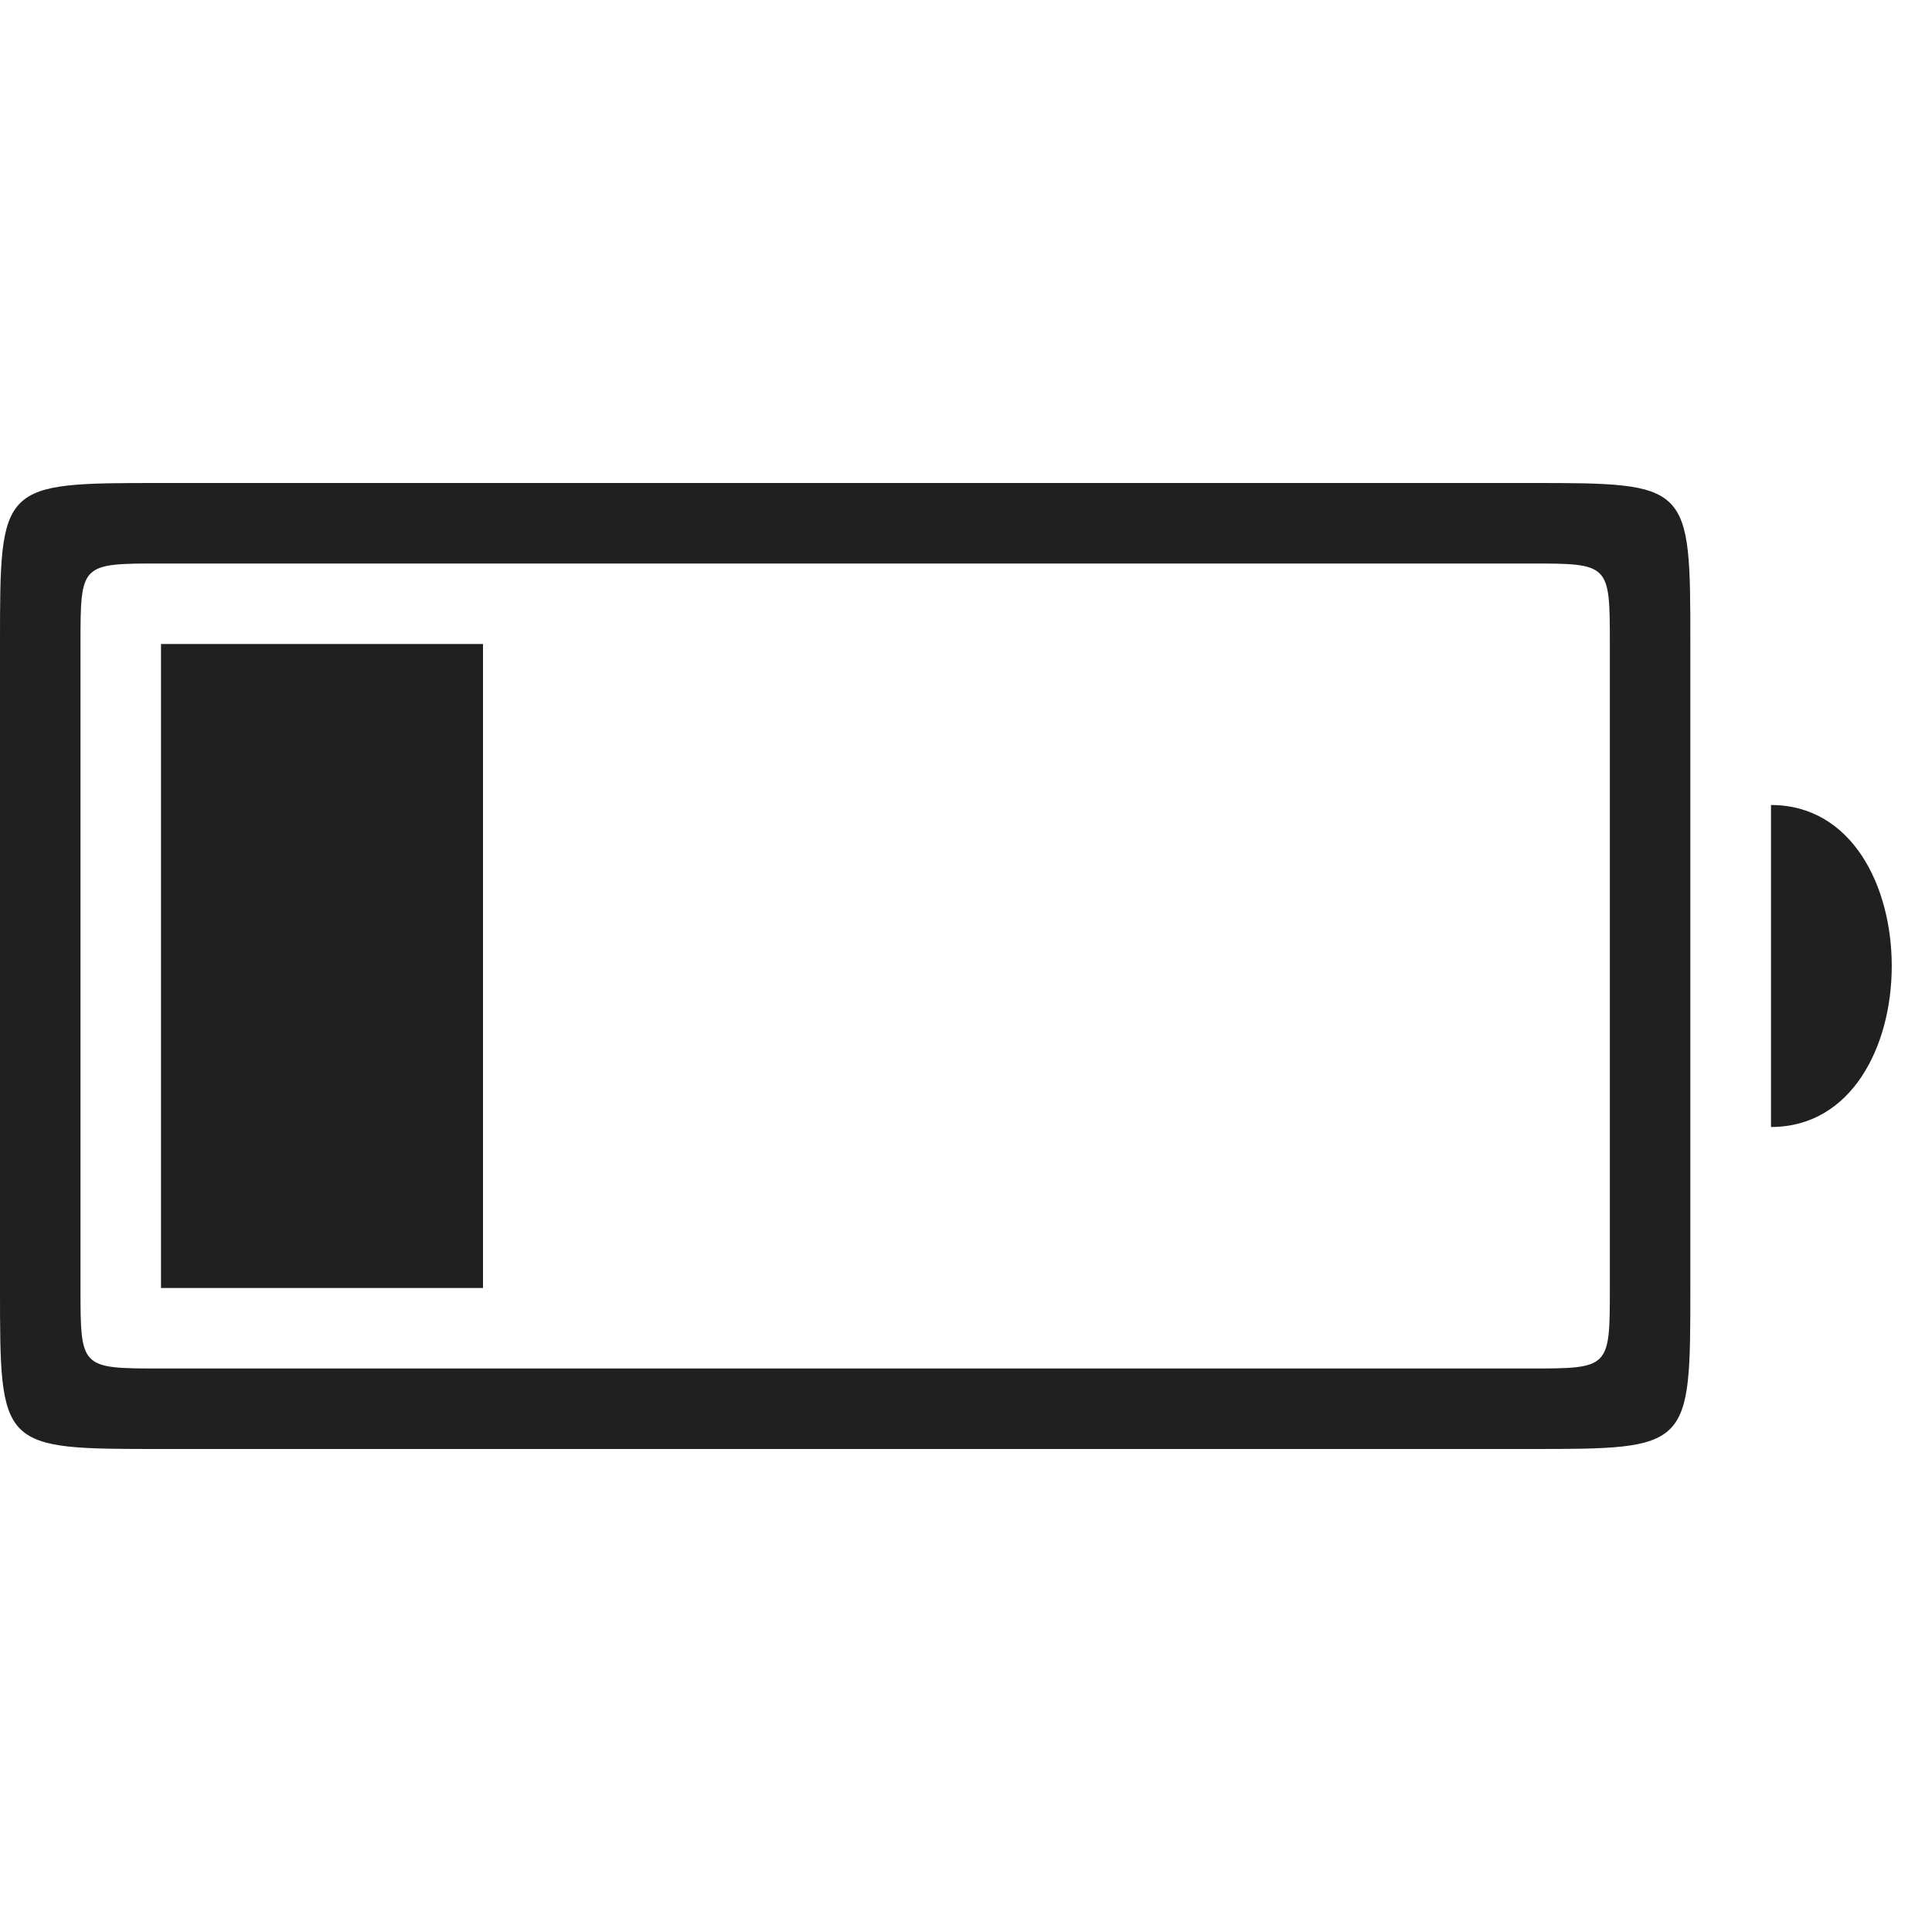
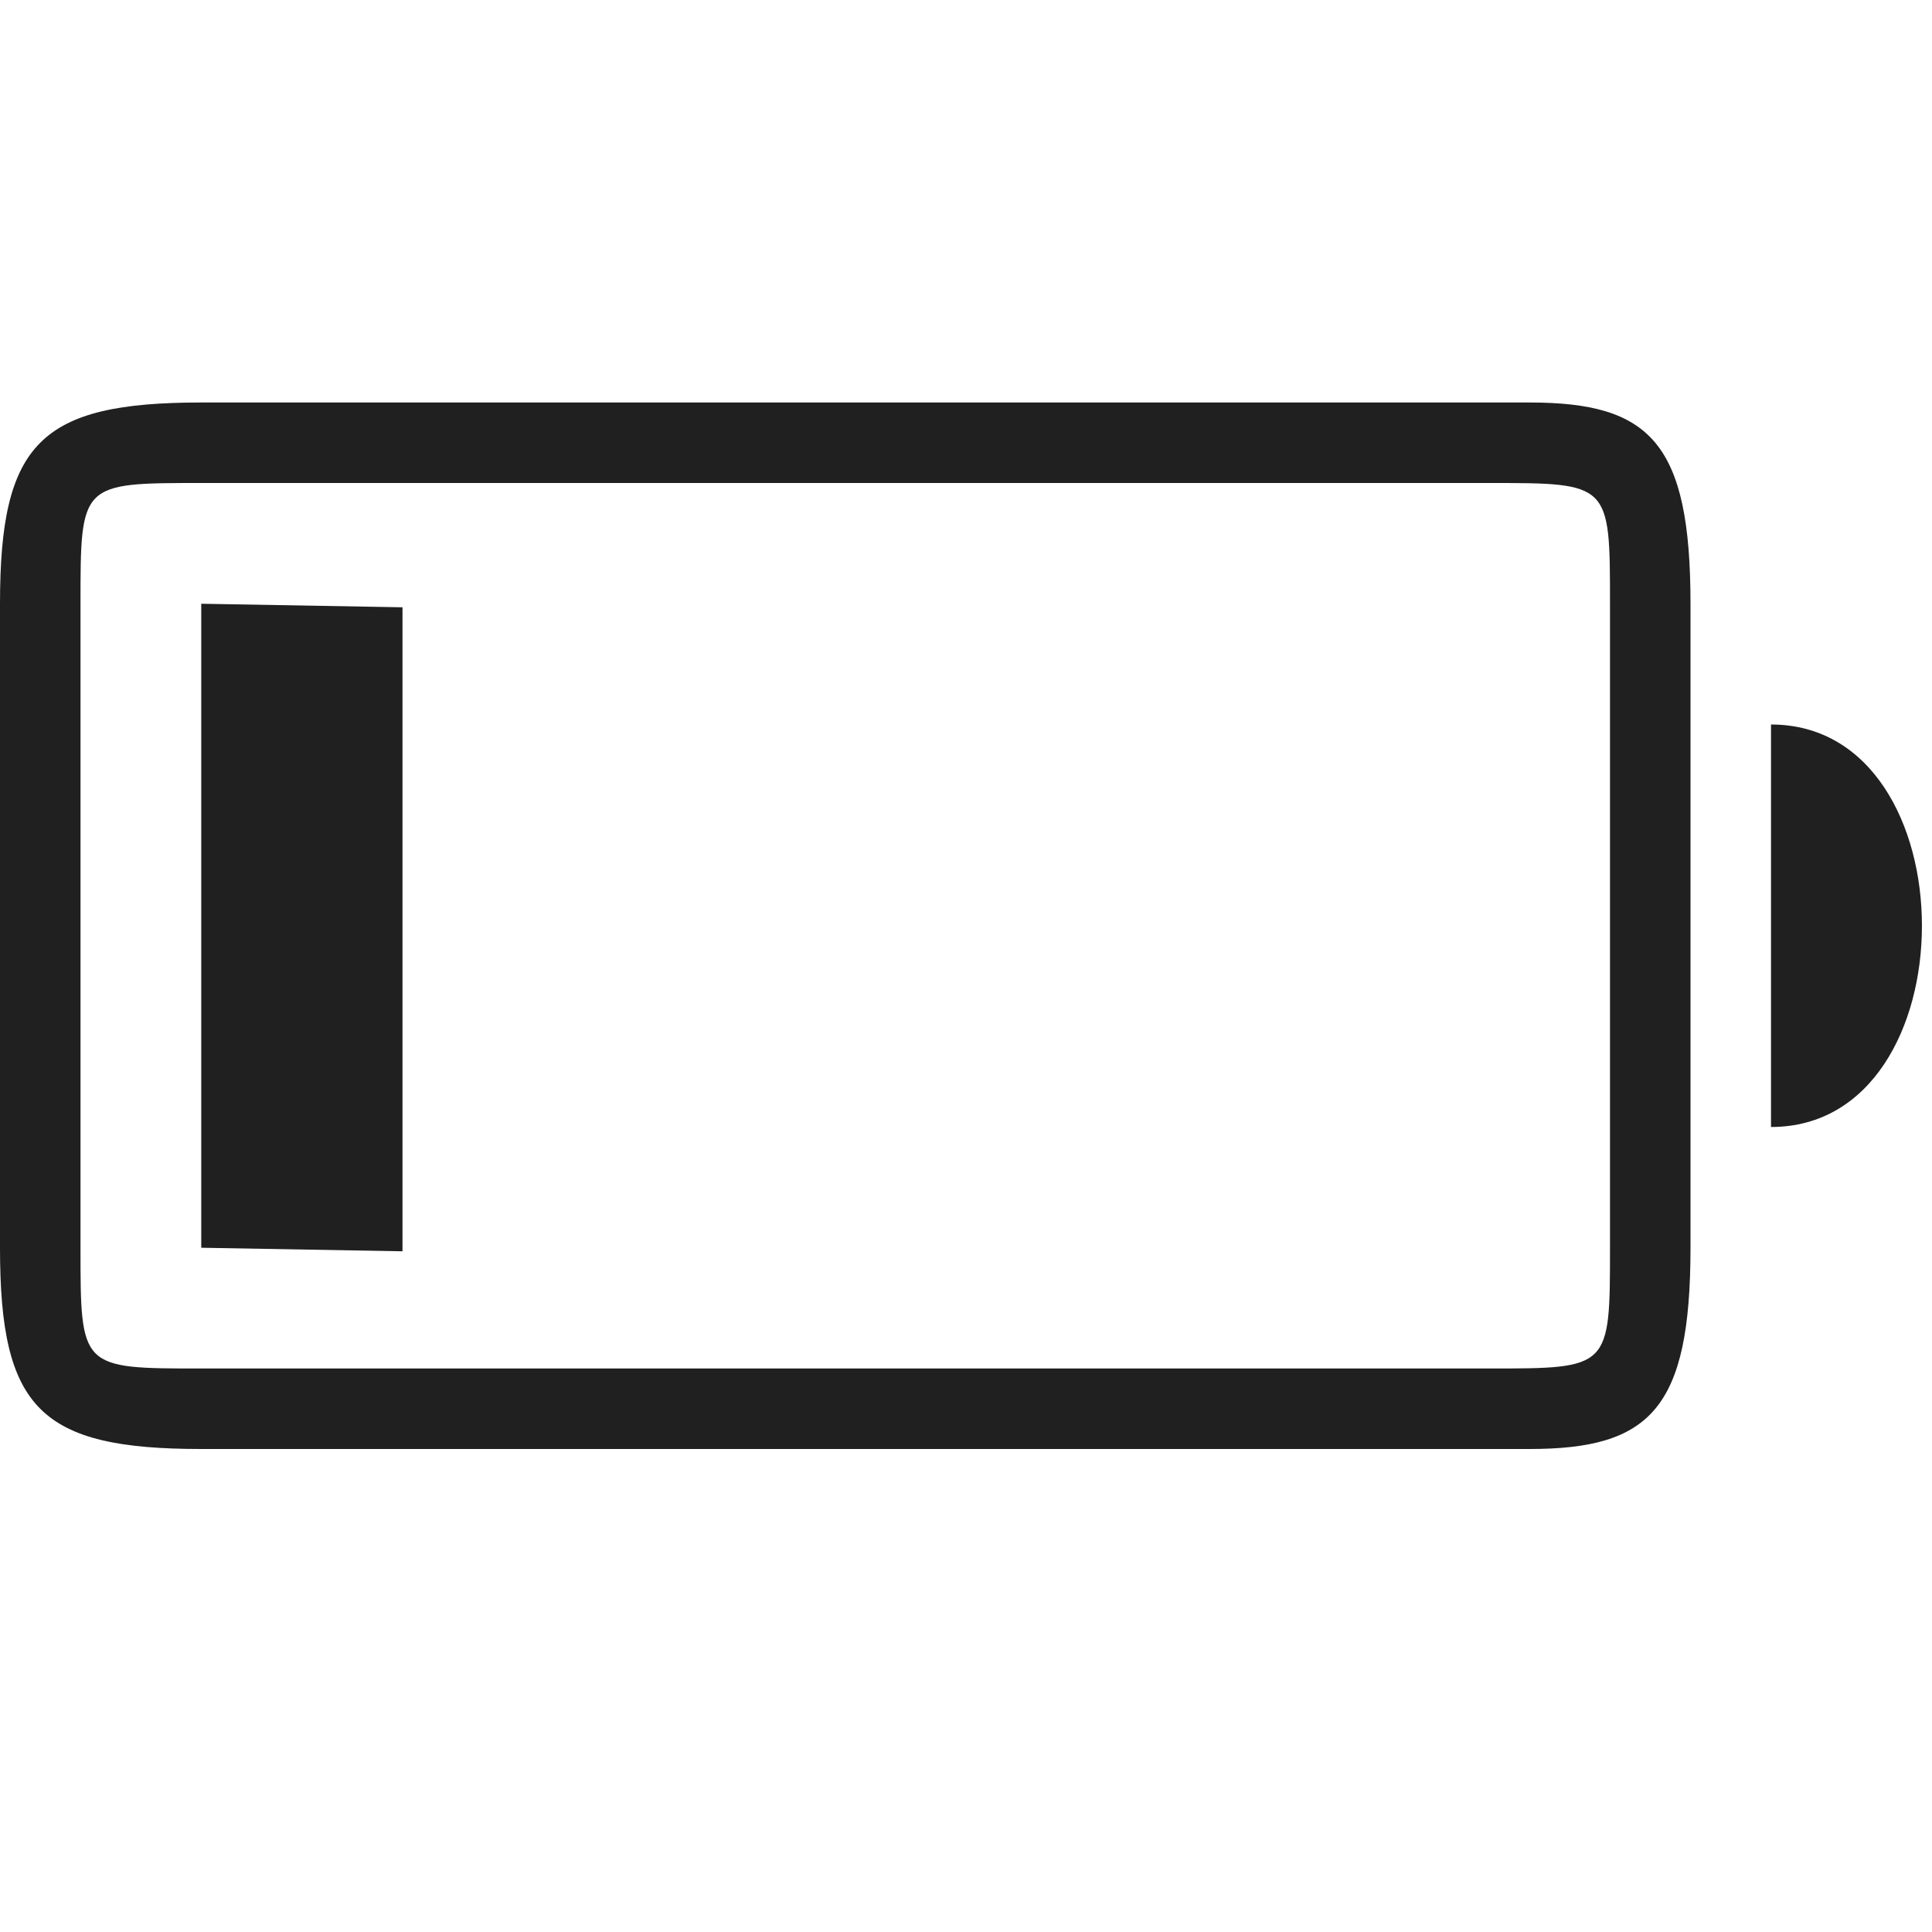
<svg xmlns="http://www.w3.org/2000/svg" xmlns:xlink="http://www.w3.org/1999/xlink" id="svg7384" style="enable-background:new" height="24" width="24" version="1.1">
  <defs id="defs7386">
    <filter id="filter7554" style="color-interpolation-filters:sRGB">
      <feBlend id="feBlend7556" in2="BackgroundImage" mode="darken" />
    </filter>
    <filter style="color-interpolation-filters:sRGB" id="filter7554-5">
      <feBlend mode="darken" in2="BackgroundImage" id="feBlend7556-4" />
    </filter>
    <filter id="filter7554-6" style="color-interpolation-filters:sRGB">
      <feBlend mode="darken" in2="BackgroundImage" id="feBlend7556-6" />
    </filter>
    <linearGradient x1="8.925" y1="6" x2="8.925" y2="19" id="linearGradient2868" xlink:href="#linearGradient3678" gradientUnits="userSpaceOnUse" gradientTransform="translate(-1,-2)" />
    <linearGradient id="linearGradient3678">
      <stop id="stop3680" style="stop-color:#ffffff;stop-opacity:1" offset="0" />
      <stop id="stop3682" style="stop-color:#e6e6e6;stop-opacity:1" offset="1" />
    </linearGradient>
    <linearGradient x1="9" y1="3" x2="9" y2="21" id="linearGradient2393" xlink:href="#linearGradient3678" gradientUnits="userSpaceOnUse" gradientTransform="translate(-2,-1)" />
    <linearGradient gradientTransform="translate(-1.000123,-5)" gradientUnits="userSpaceOnUse" xlink:href="#linearGradient3587-6-5-3" id="linearGradient2398" y2="21" x2="14" y1="3" x1="14" />
    <linearGradient id="linearGradient3587-6-5-3">
      <stop offset="0" style="stop-color:#000000;stop-opacity:1" id="stop3589-9-2-0" />
      <stop offset="1" style="stop-color:#363636;stop-opacity:1" id="stop3591-7-4-7" />
    </linearGradient>
    <linearGradient gradientTransform="translate(-52.0968,-11.36383)" gradientUnits="userSpaceOnUse" xlink:href="#linearGradient3587-6-5-3" id="linearGradient2395" y2="27.364" x2="66.097" y1="9.364" x1="66.097" />
    <linearGradient gradientUnits="userSpaceOnUse" xlink:href="#linearGradient3587-6-5-3" id="linearGradient7390" y2="13.496" x2="4.955" y1="2.684" x1="4.955" />
    <linearGradient gradientUnits="userSpaceOnUse" xlink:href="#linearGradient3587-6-5-3" id="linearGradient7392" y2="11.649" x2="7.911" y1="4.576" x1="7.911" />
    <linearGradient gradientUnits="userSpaceOnUse" xlink:href="#linearGradient3587-6-5-3" id="linearGradient7394" y2="13.317" x2="10.187" y1="2.774" x1="10.187" />
    <linearGradient gradientUnits="userSpaceOnUse" xlink:href="#linearGradient3587-6-5-3" id="linearGradient7396" y2="15.183" x2="13.917" y1="0.882" x1="13.917" />
    <linearGradient id="linearGradient5263">
      <stop offset="0" style="stop-color:#a0d5ff;stop-opacity:1" id="stop5265" />
      <stop offset="1" style="stop-color:#a0d5ff;stop-opacity:1" id="stop5267" />
    </linearGradient>
    <filter style="color-interpolation-filters:sRGB" id="filter7554-7">
      <feBlend mode="darken" in2="BackgroundImage" id="feBlend7556-0" />
    </filter>
  </defs>
-   <path style="clip-rule:evenodd;fill:#202020;fill-opacity:1;fill-rule:evenodd;stroke-width:1.167;stroke-linejoin:round;stroke-miterlimit:1.414" d="M 2,6 C 0,6 0,6 0,8 v 8 c 0,2 0,2 2,2 h 16.998 c 2,0 2,0 2,-2 V 8 c 0,-2 0,-2 -2,-2 z m 0,1 h 16.998 c 1,0 1,0 1,1 v 8 c 0,1 0,1 -1,1 H 2 C 1,17 1,17 1,16 V 8 C 1,7 1,7 2,7 Z m 0,1 v 8 H 6 V 8 Z m 20,2 v 4 c 2,0 2,-4 0,-4 z" id="path2-7" />
+   <path style="clip-rule:evenodd;fill:#202020;fill-opacity:1;fill-rule:evenodd;stroke-width:1.167;stroke-linejoin:round;stroke-miterlimit:1.414" d="M 2.5,5 C 0.5,5 0,5.5 0,7.5 v 8 c 0,2 0.5,2.5 2.5,2.5 H 19 c 1.5,0 2,-0.5 2,-2.5 v -8 C 21,5.5 20.5,5 19,5 Z m 0,1 h 16 C 20,6 20,6 20,7.5 v 8 C 20,17 20,17 18.5,17 H 2.5 C 1,17 1,17 1,15.5 v -8 C 1,6 1,6 2.5,6 Z m 0,1.5 v 8 L 5,15.544 V 7.544 Z M 22,9 v 5 c 2.5,0 2.5,-5 0,-5 z" id="path2-7" />
</svg>
